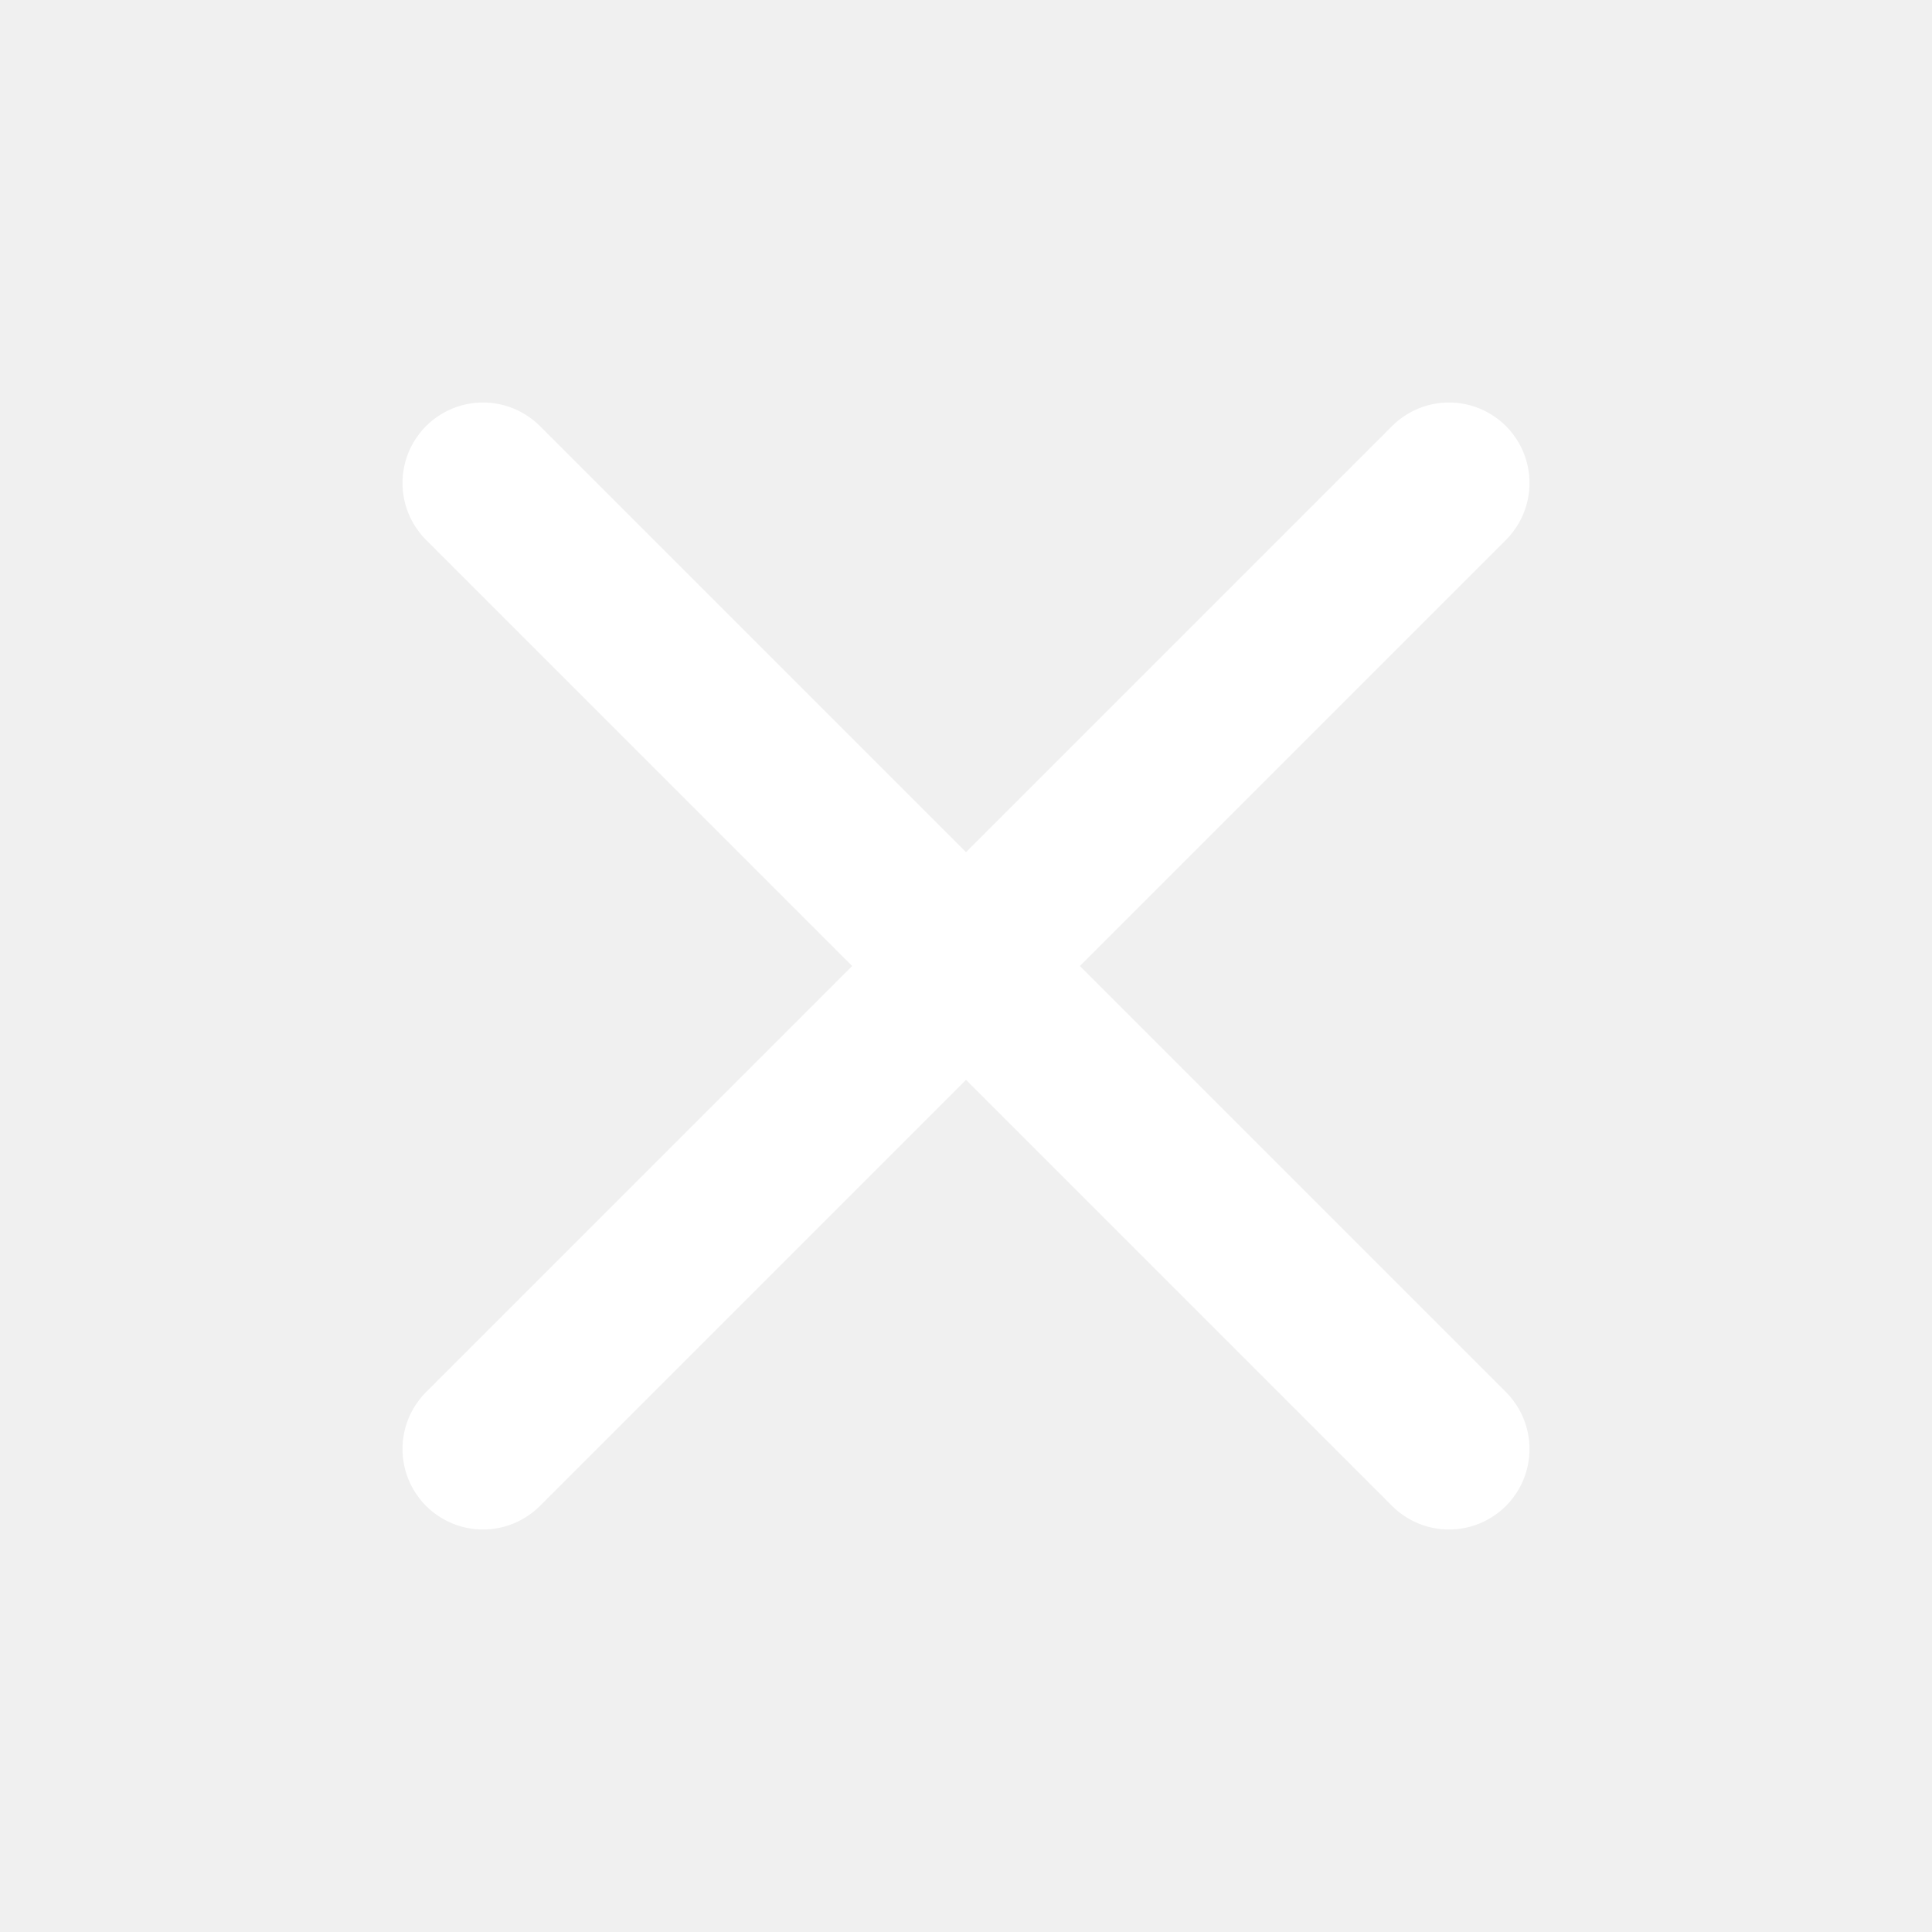
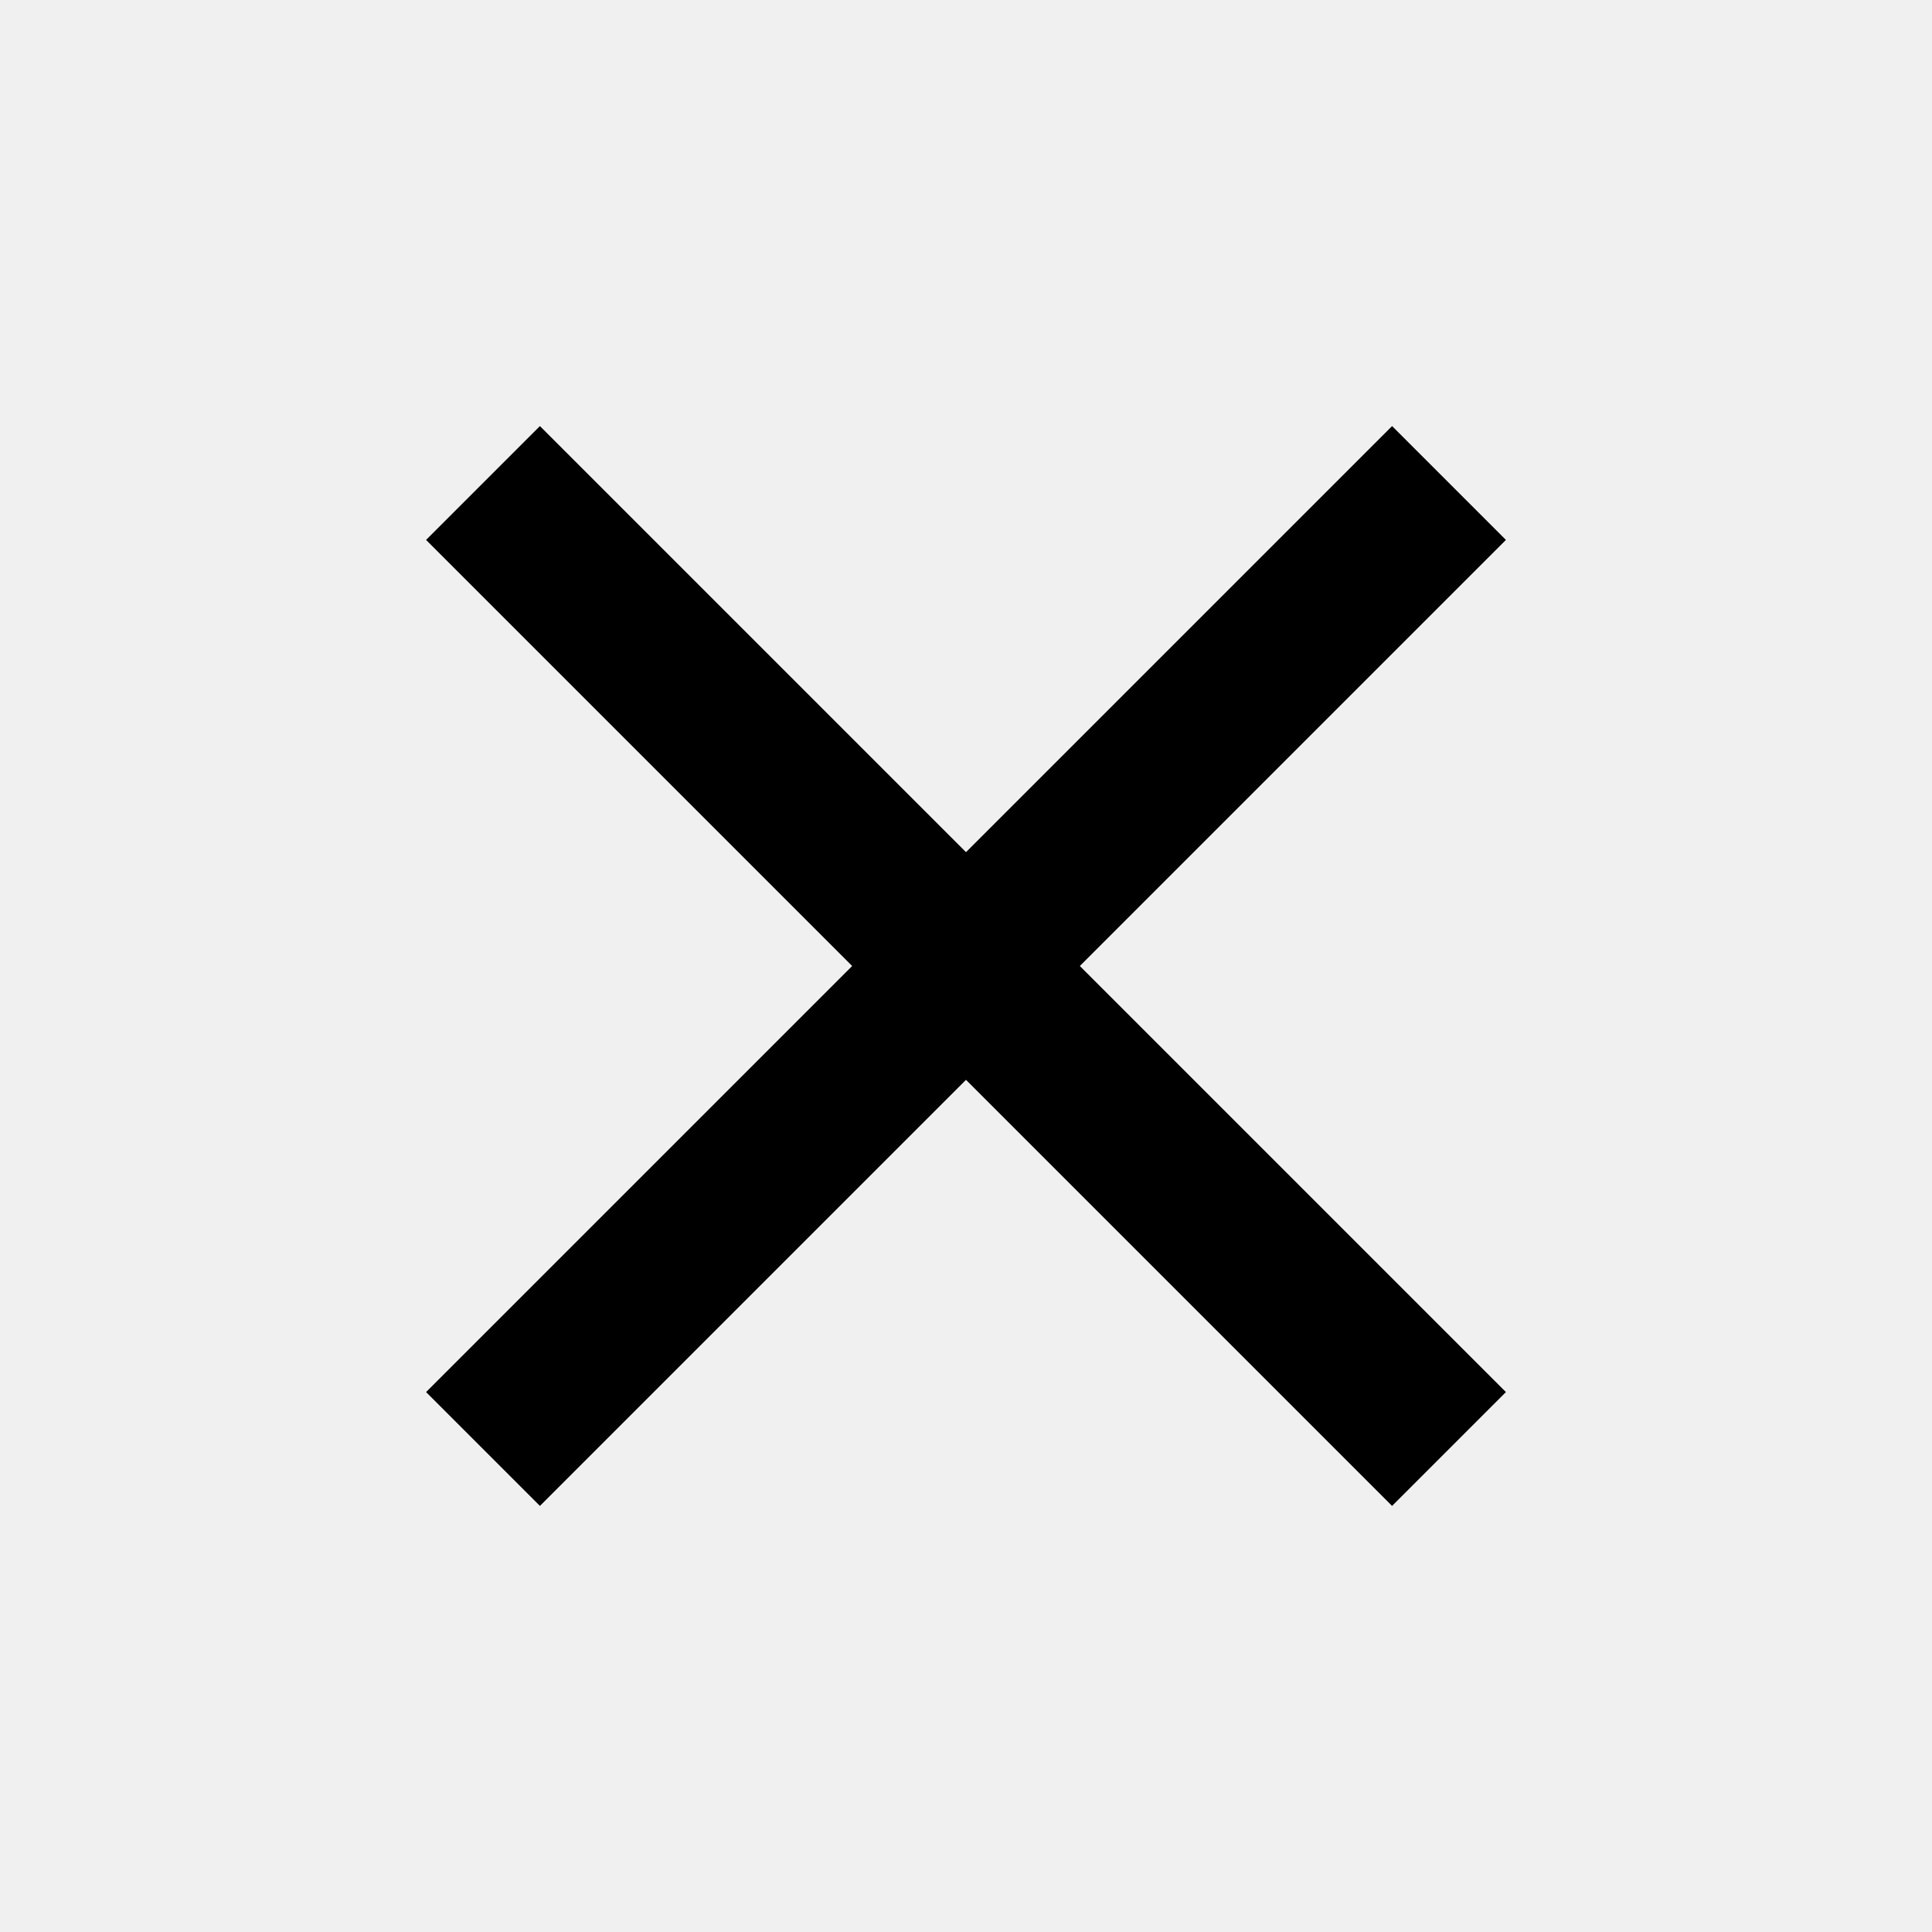
- <svg xmlns="http://www.w3.org/2000/svg" width="48" height="48" viewBox="0 0 48 48" fill="none">
-   <path d="M36 12L12 36M12 12L36 36" stroke="white" stroke-width="4" stroke-linecap="round" stroke-linejoin="round" />
+ <svg xmlns="http://www.w3.org/2000/svg" width="20" height="20" viewBox="0 0 24 24" fill="none" stroke="currentColor" stroke-width="2">
+   <line x1="18" y1="6" x2="6" y2="18" />
+   <line x1="6" y1="6" x2="18" y2="18" />
</svg>
